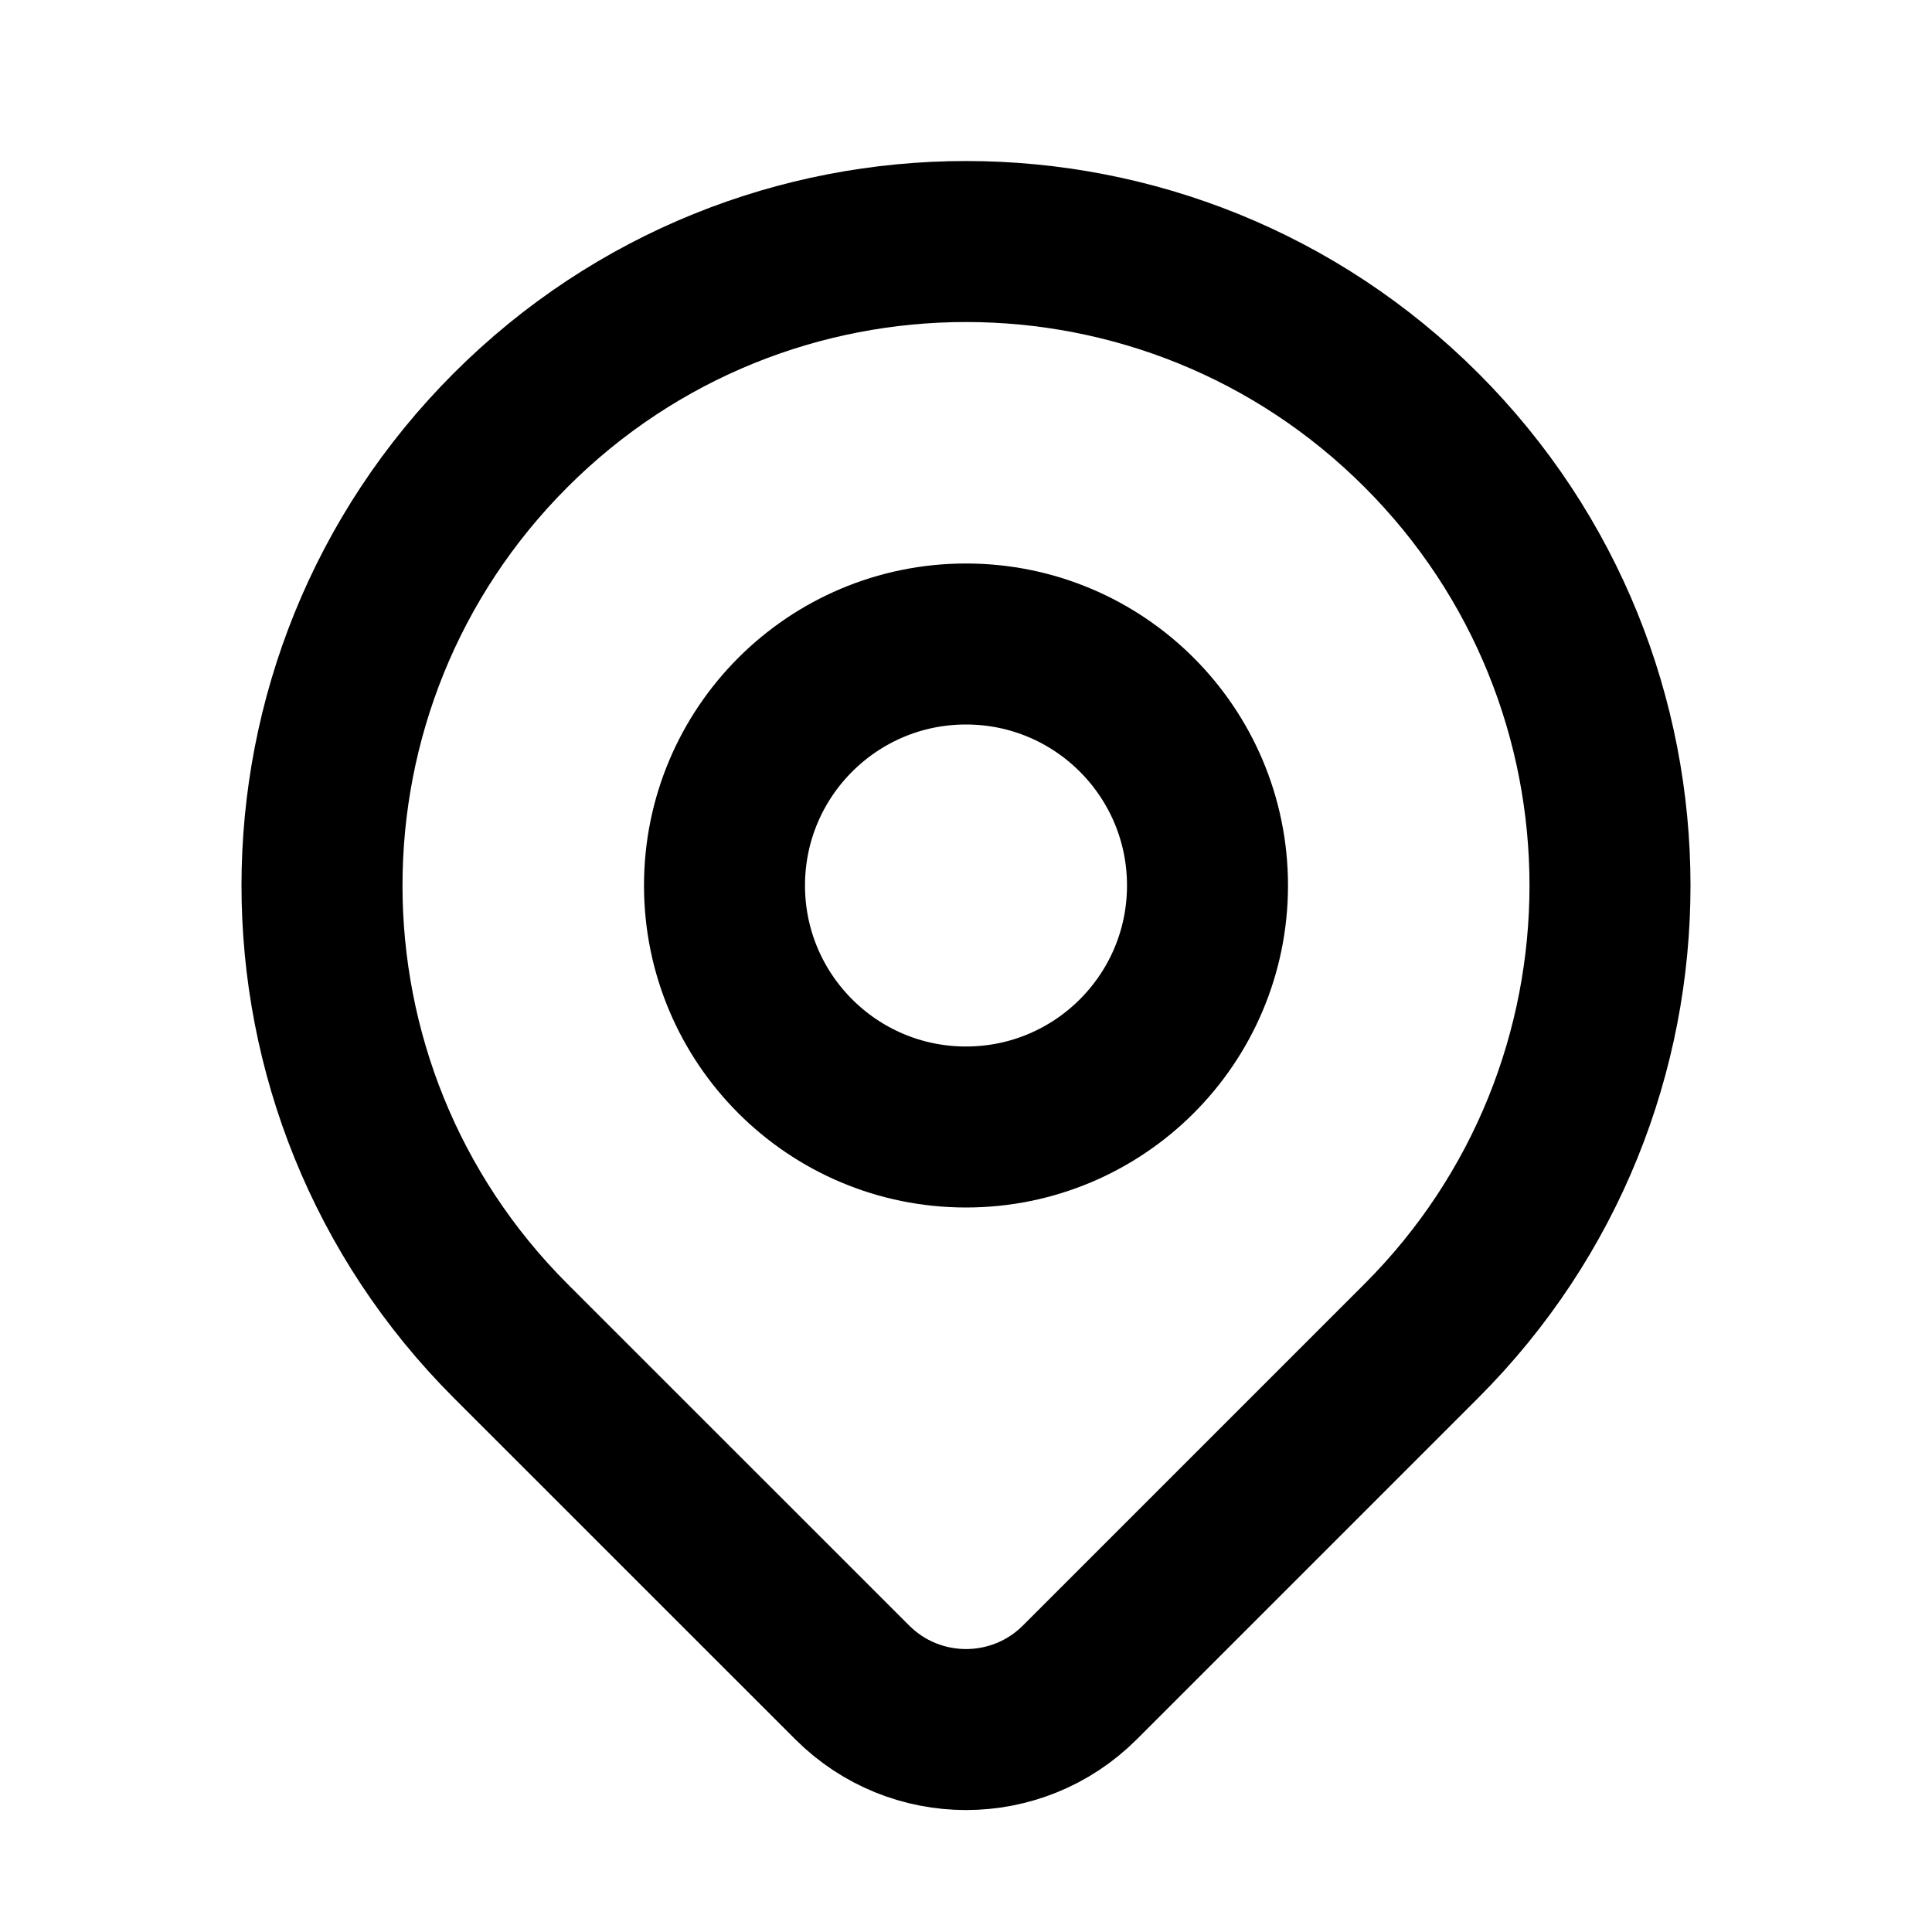
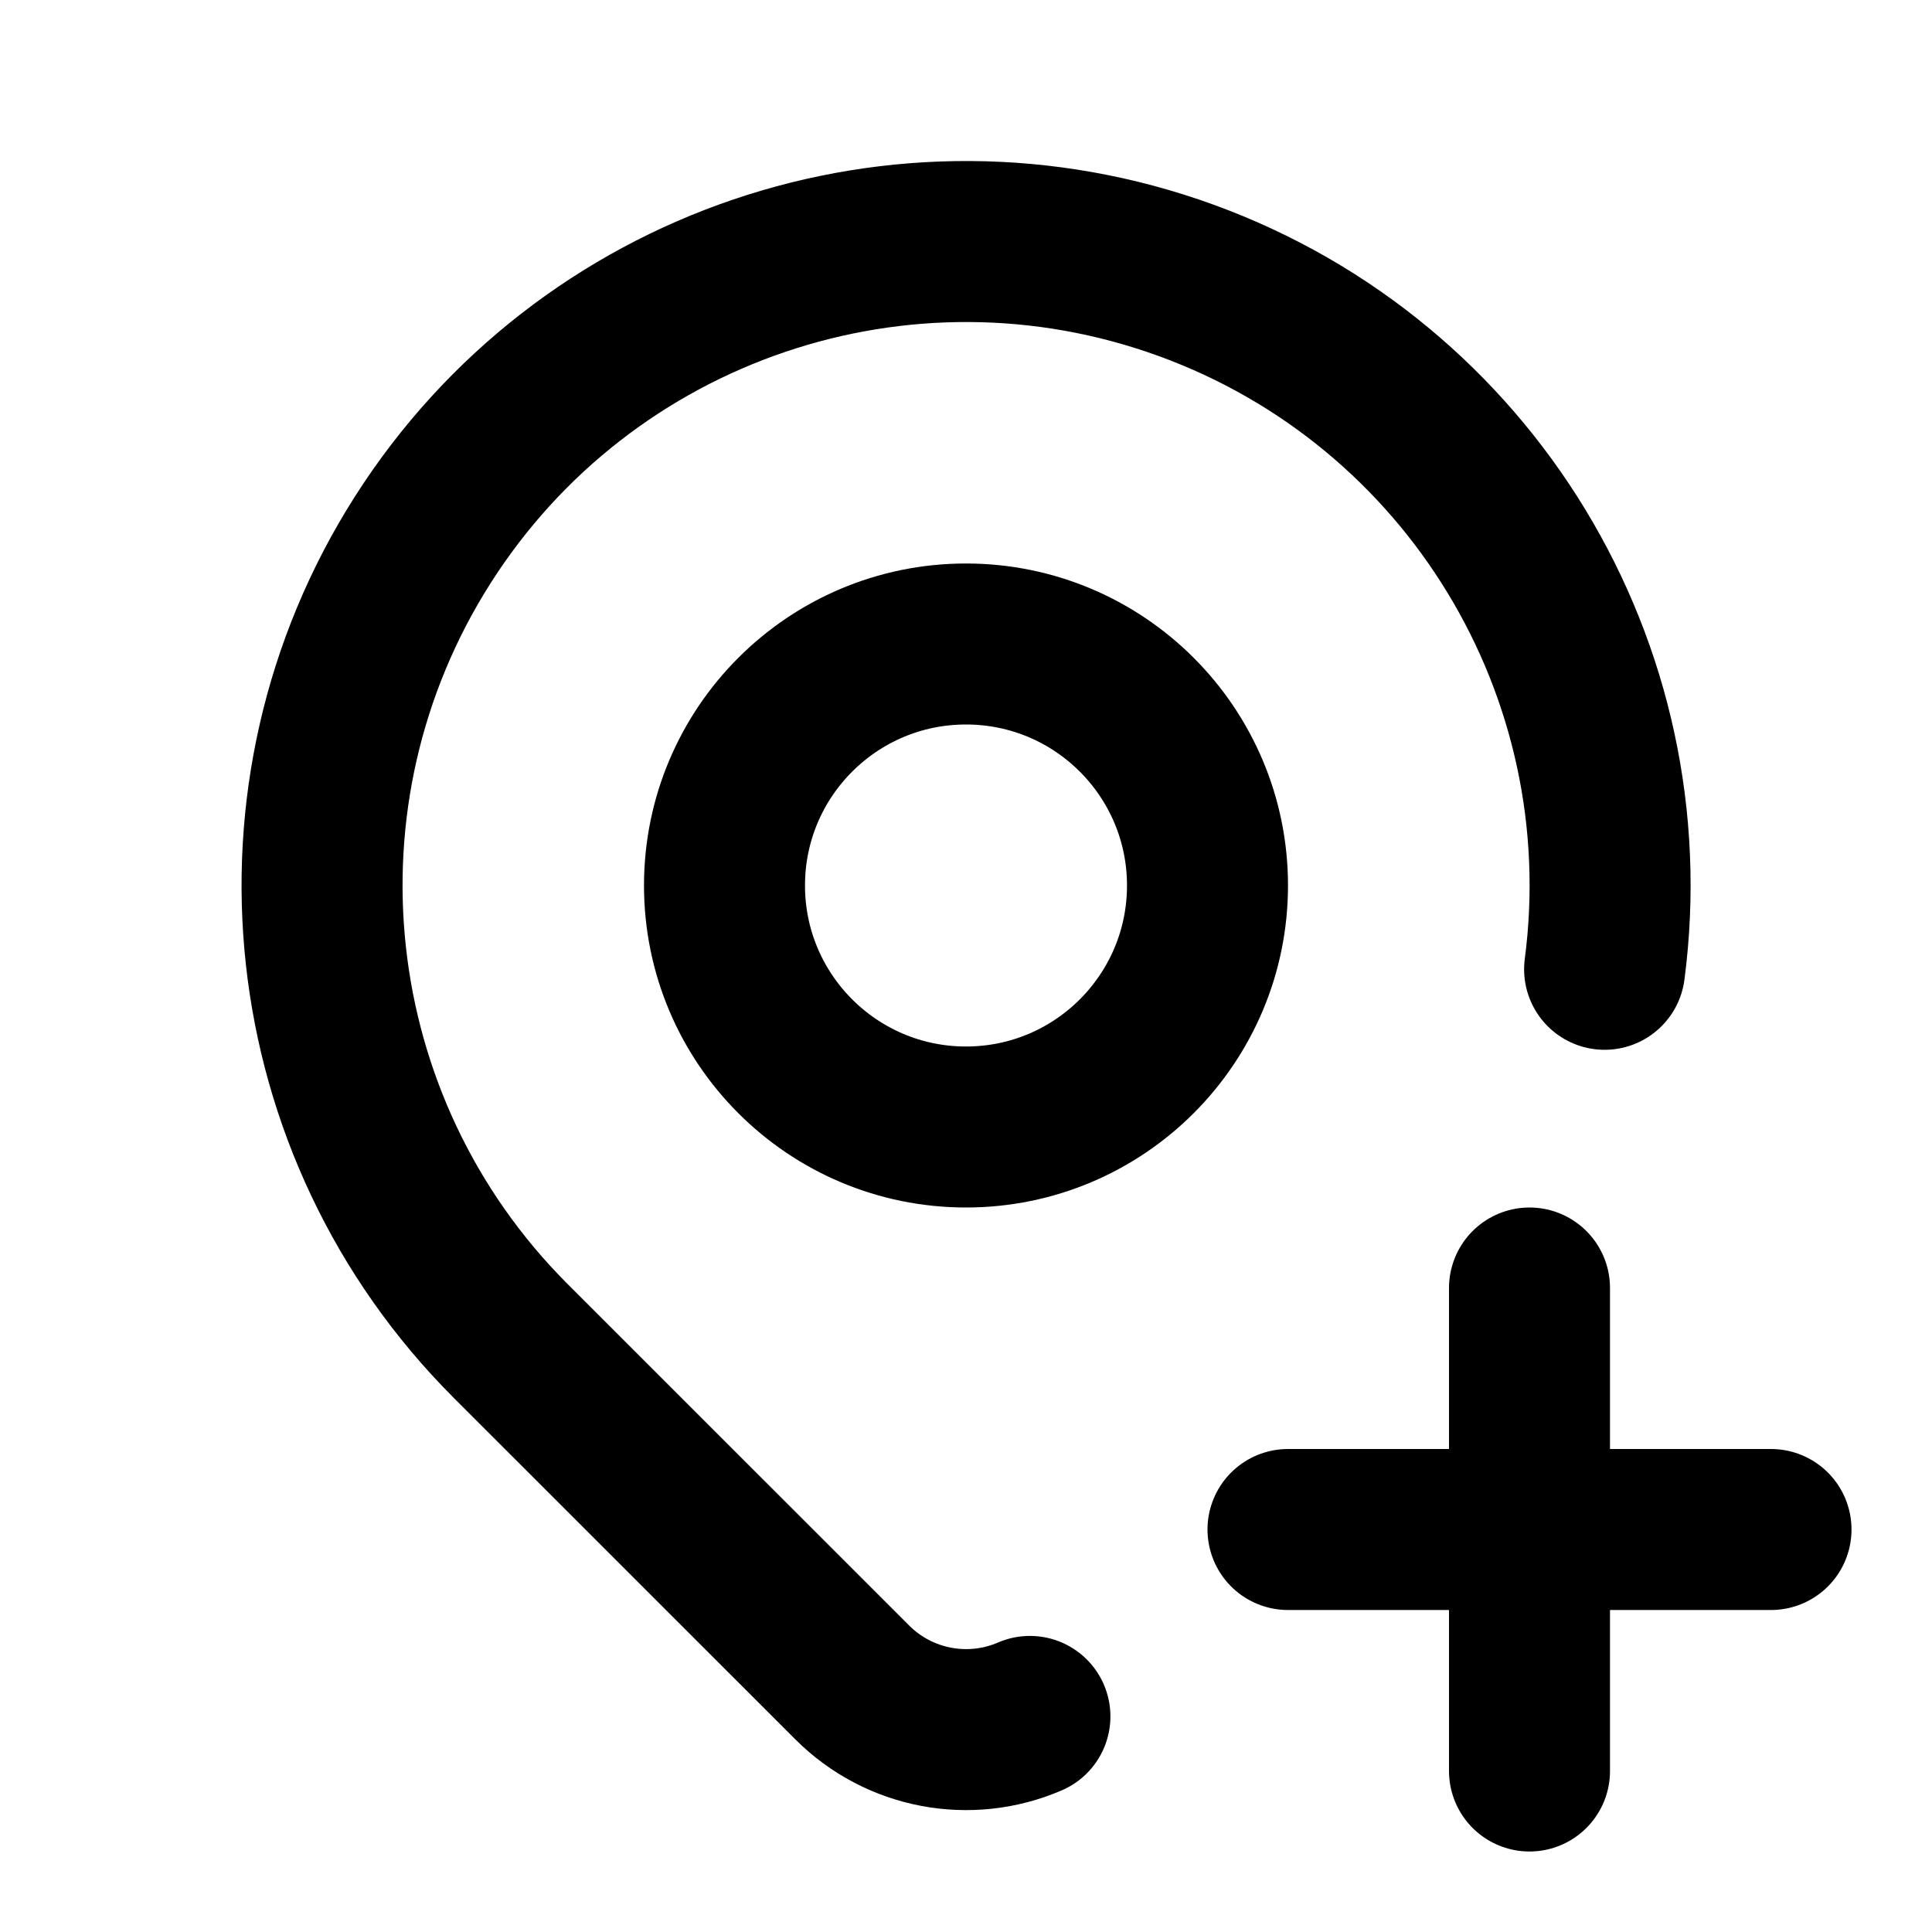
<svg xmlns="http://www.w3.org/2000/svg" width="24" height="24" viewBox="0 0 24 24" fill="none" stroke="currentColor" stroke-width="2" stroke-linecap="round" stroke-linejoin="round">
-   <path d="M9 11a3 3 0 1 0 6 0a3 3 0 1 0 -6 0" />
-   <path d="M17.657 16.657l-4.243 4.243a2 2 0 0 1 -2.827 0l-4.244 -4.243a8 8 0 1 1 11.314 0" />
+   <path d="M9 11a3 3 0 1 0 6 0a3 3 0 0 0 -6 0" />
+   <path d="M12.794 21.322a2 2 0 0 1 -2.207 -.422l-4.244 -4.243a8 8 0 1 1 13.59 -4.616" />
+   <path d="M16 19h6" />
+   <path d="M19 16v6" />
</svg>
